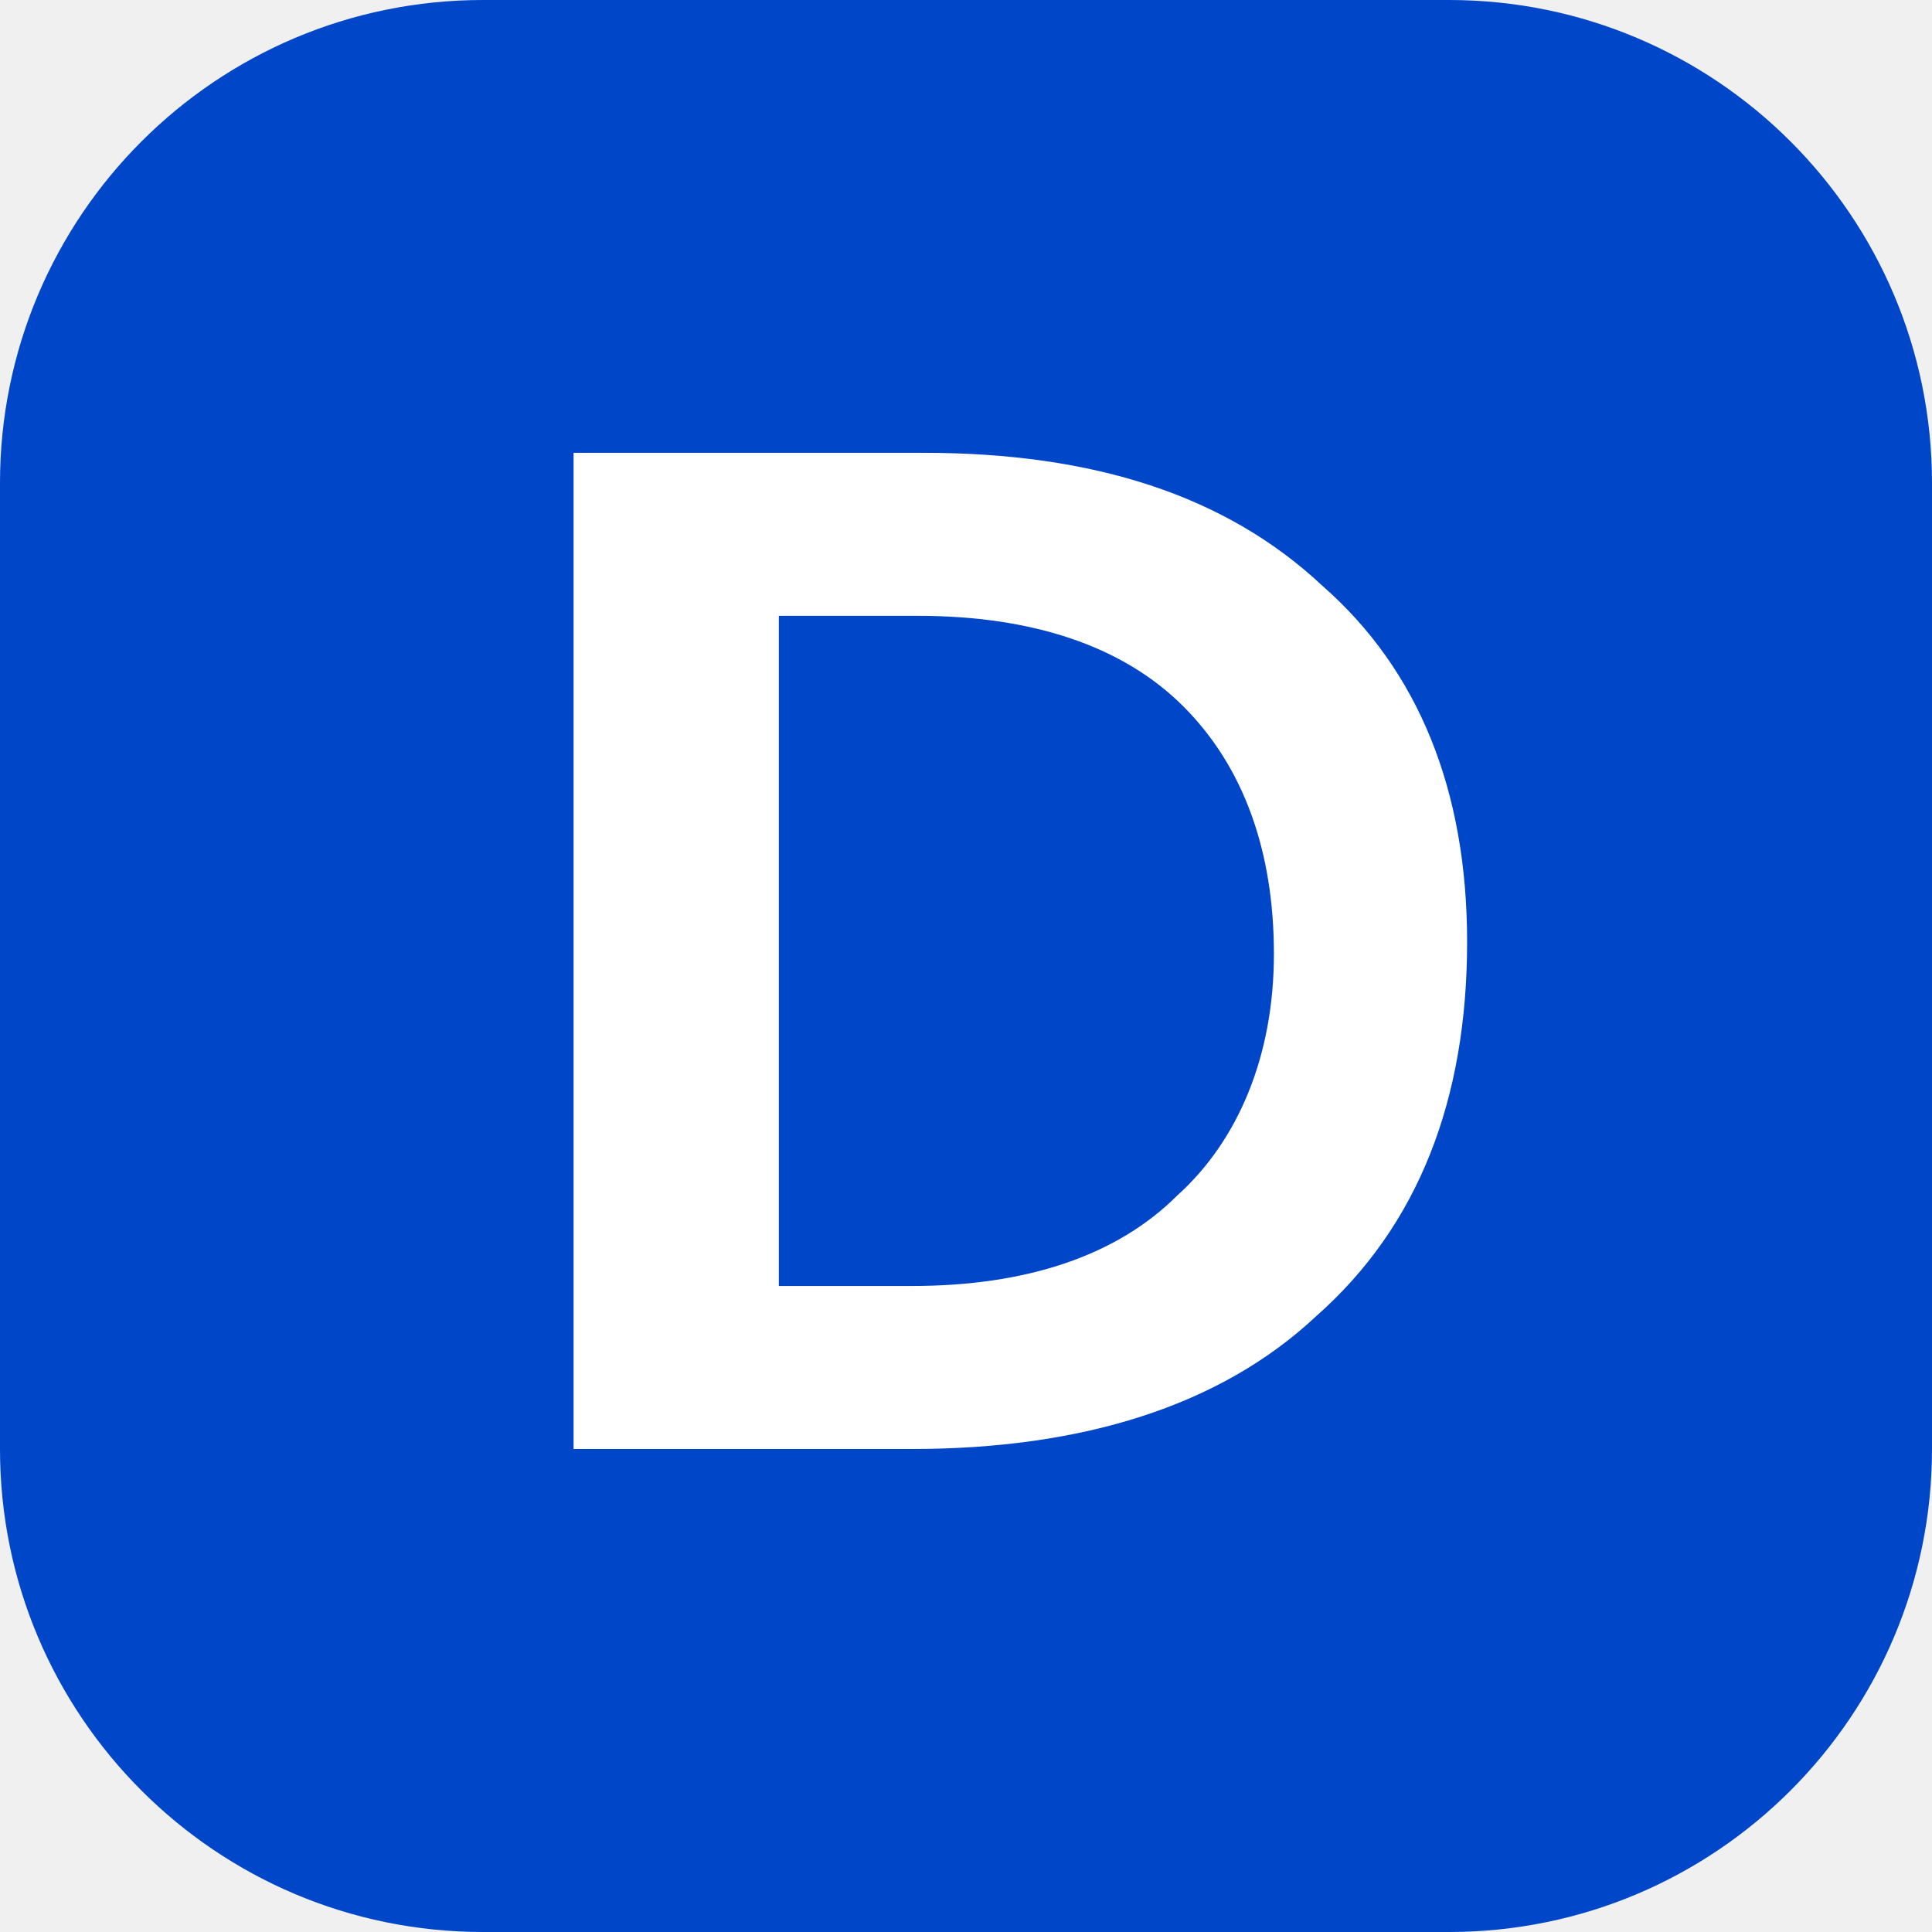
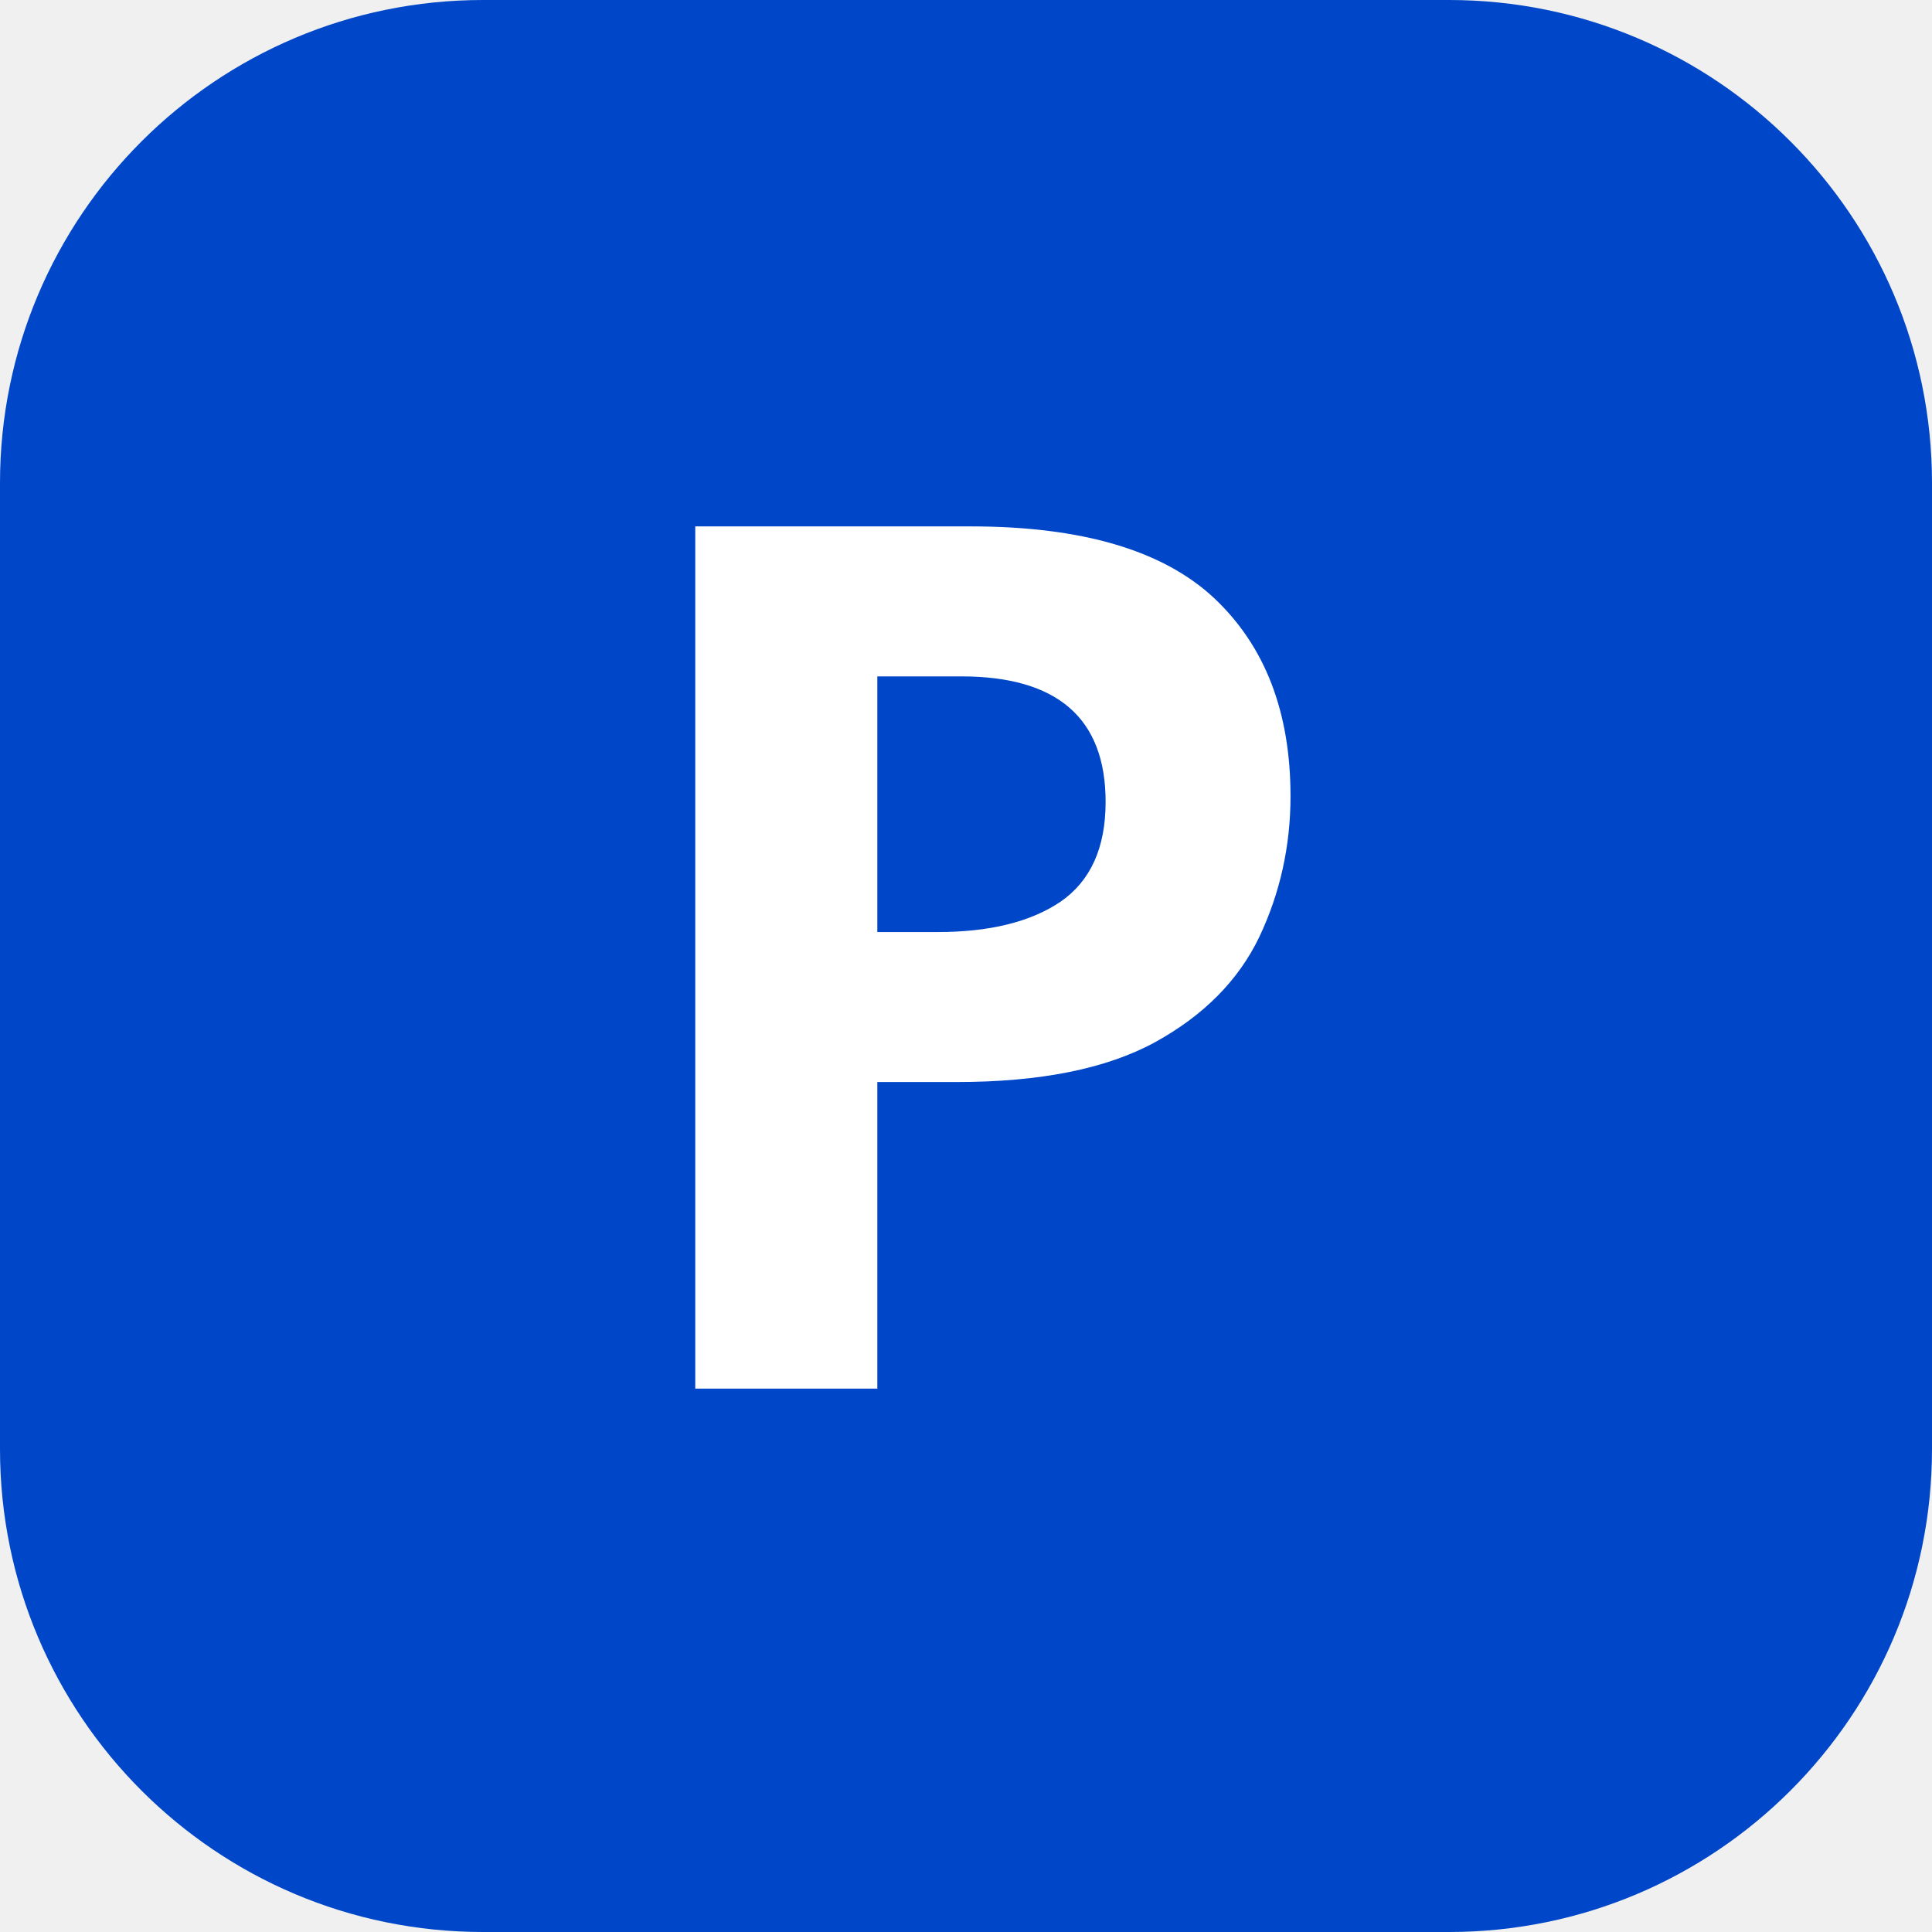
<svg xmlns="http://www.w3.org/2000/svg" viewBox="0 0 32 32">
  <rect width="32" height="32" rx="8" fill="#0046C8" />
-   <path d="M9.5 7.5h5.8c2.8 0 5 .7 6.6 2.2 1.6 1.4 2.4 3.4 2.4 5.9 0 2.6-.8 4.7-2.5 6.2-1.6 1.5-3.9 2.2-6.7 2.2H9.5V7.5zm3.4 2.8v11h2.2c1.9 0 3.4-.5 4.4-1.5 1-.9 1.6-2.3 1.6-4 0-1.7-.5-3.1-1.5-4.1-1-1-2.5-1.5-4.4-1.5h-2.3z" fill="#FFFFFF" />
+   <text x="16" y="23" font-family="sans-serif" font-size="20" font-weight="900" fill="white" text-anchor="middle">P</text>
</svg>
